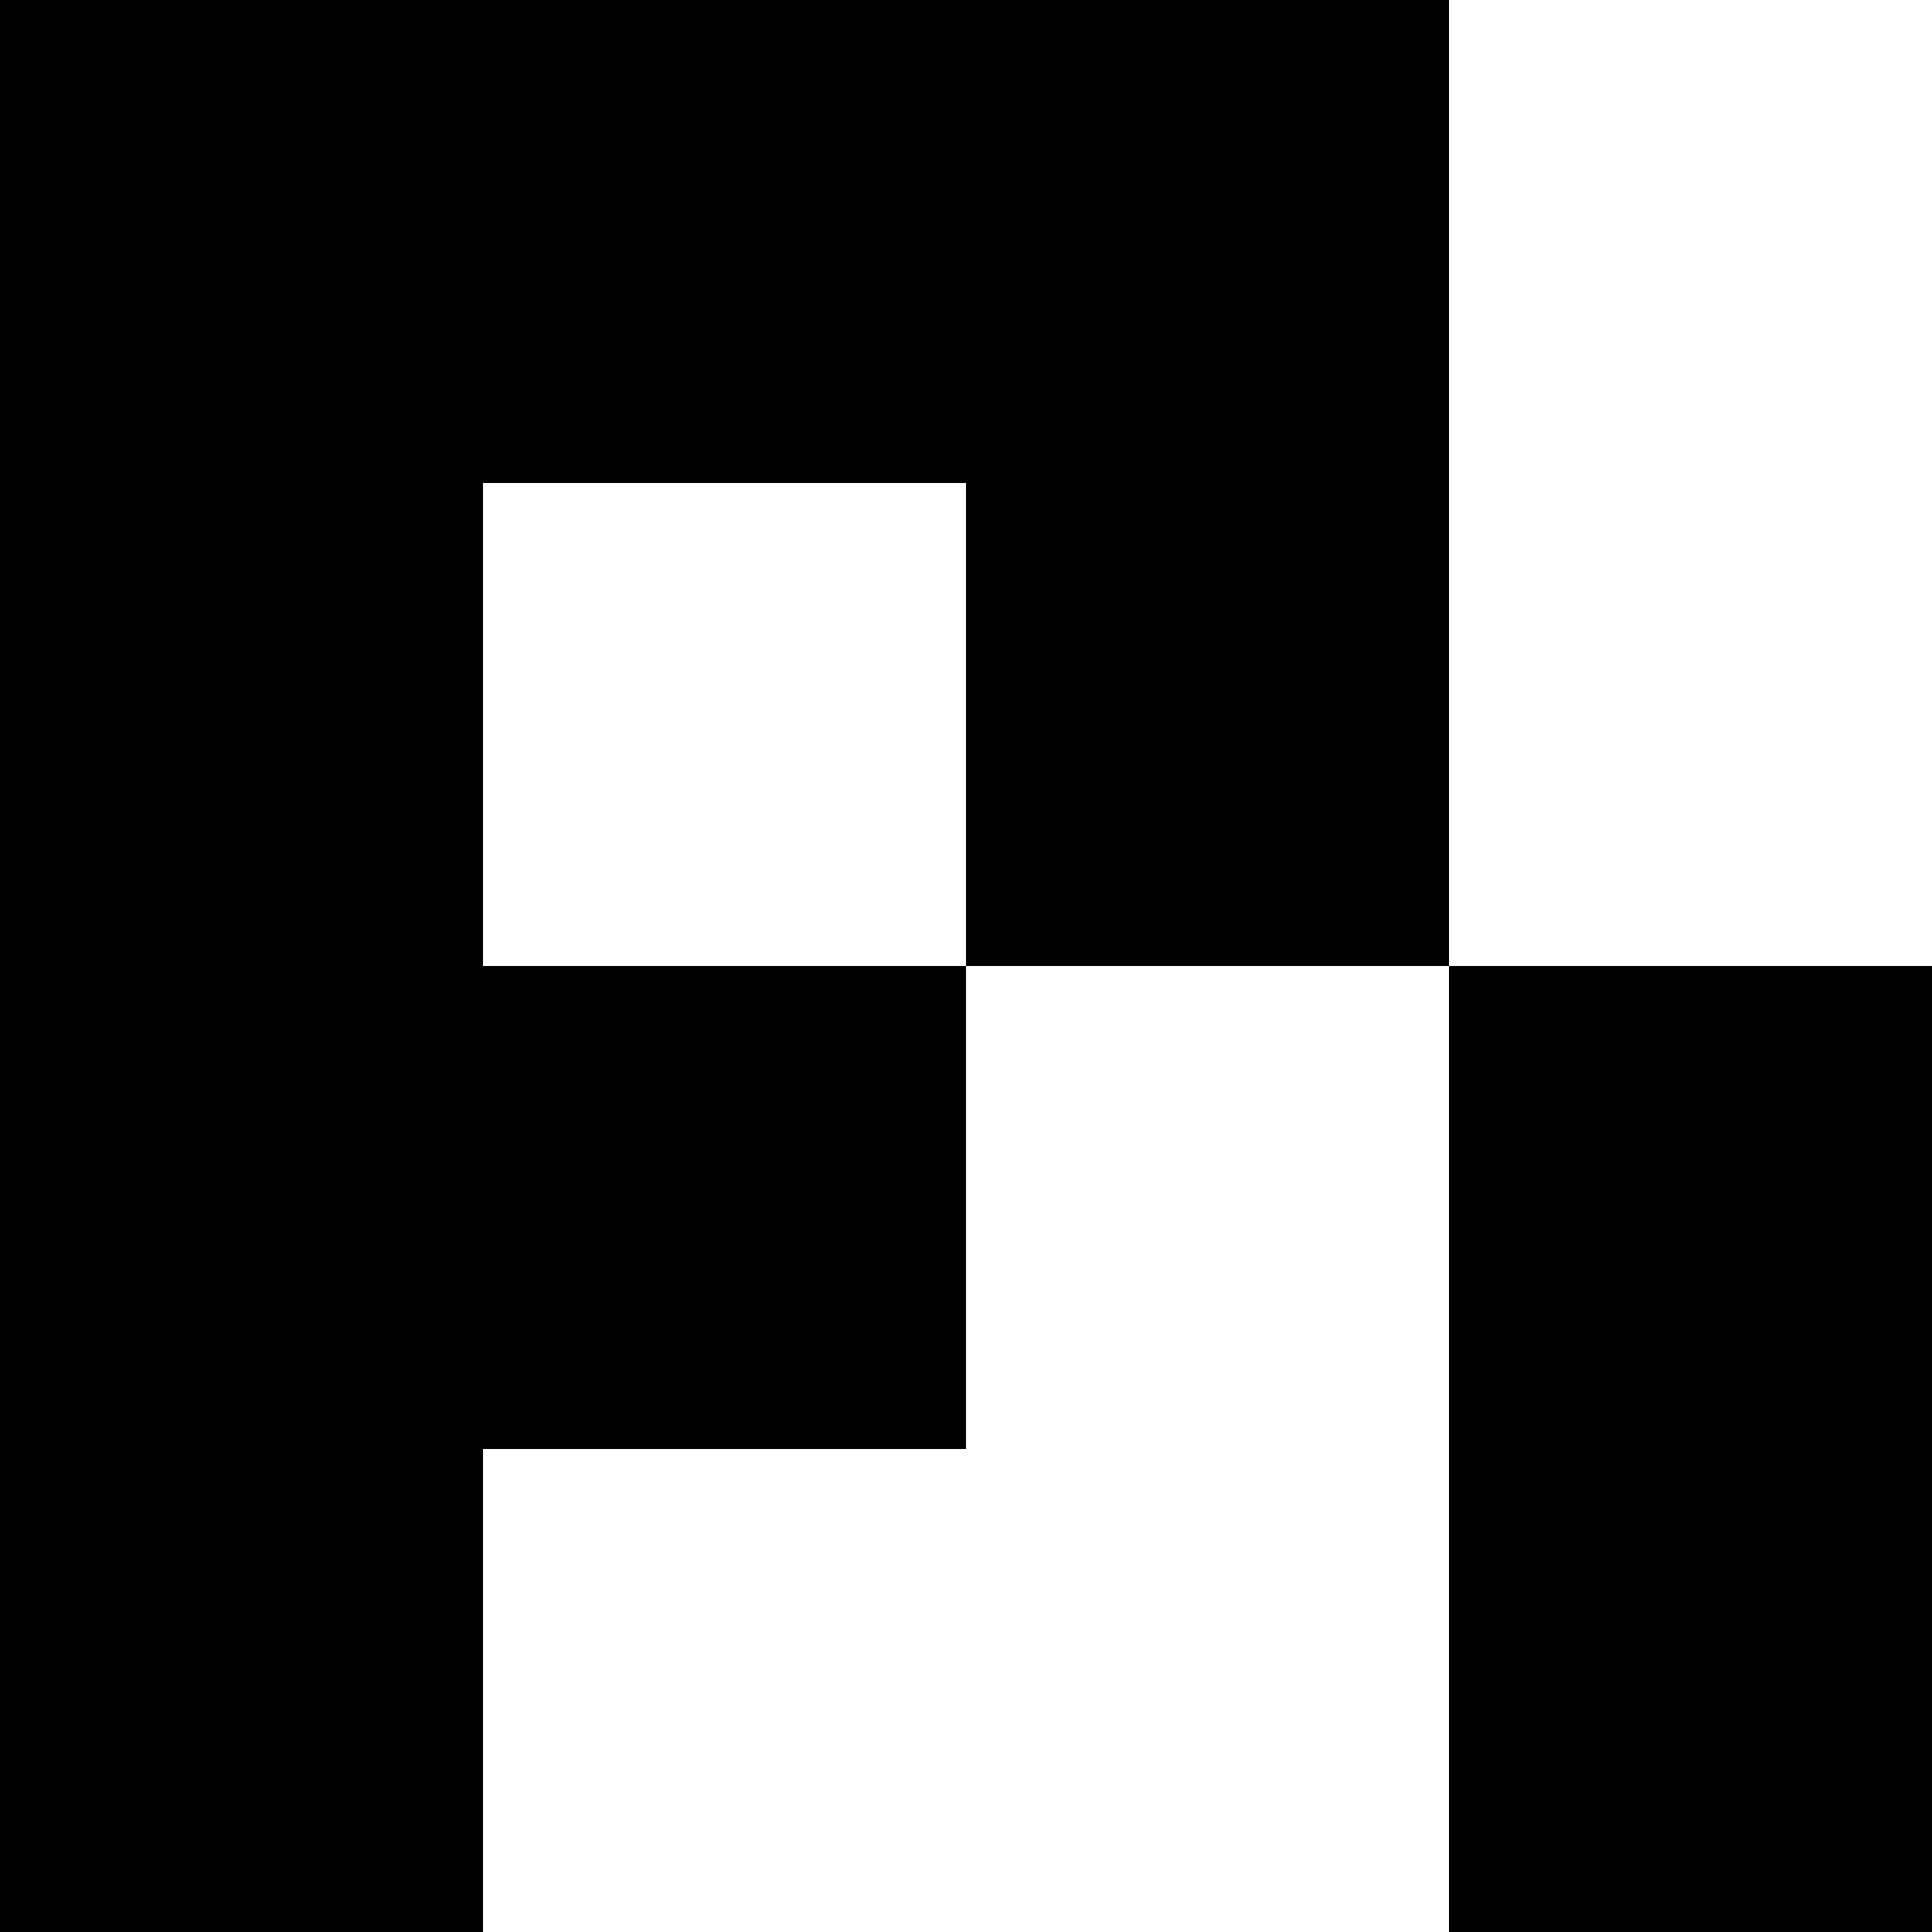
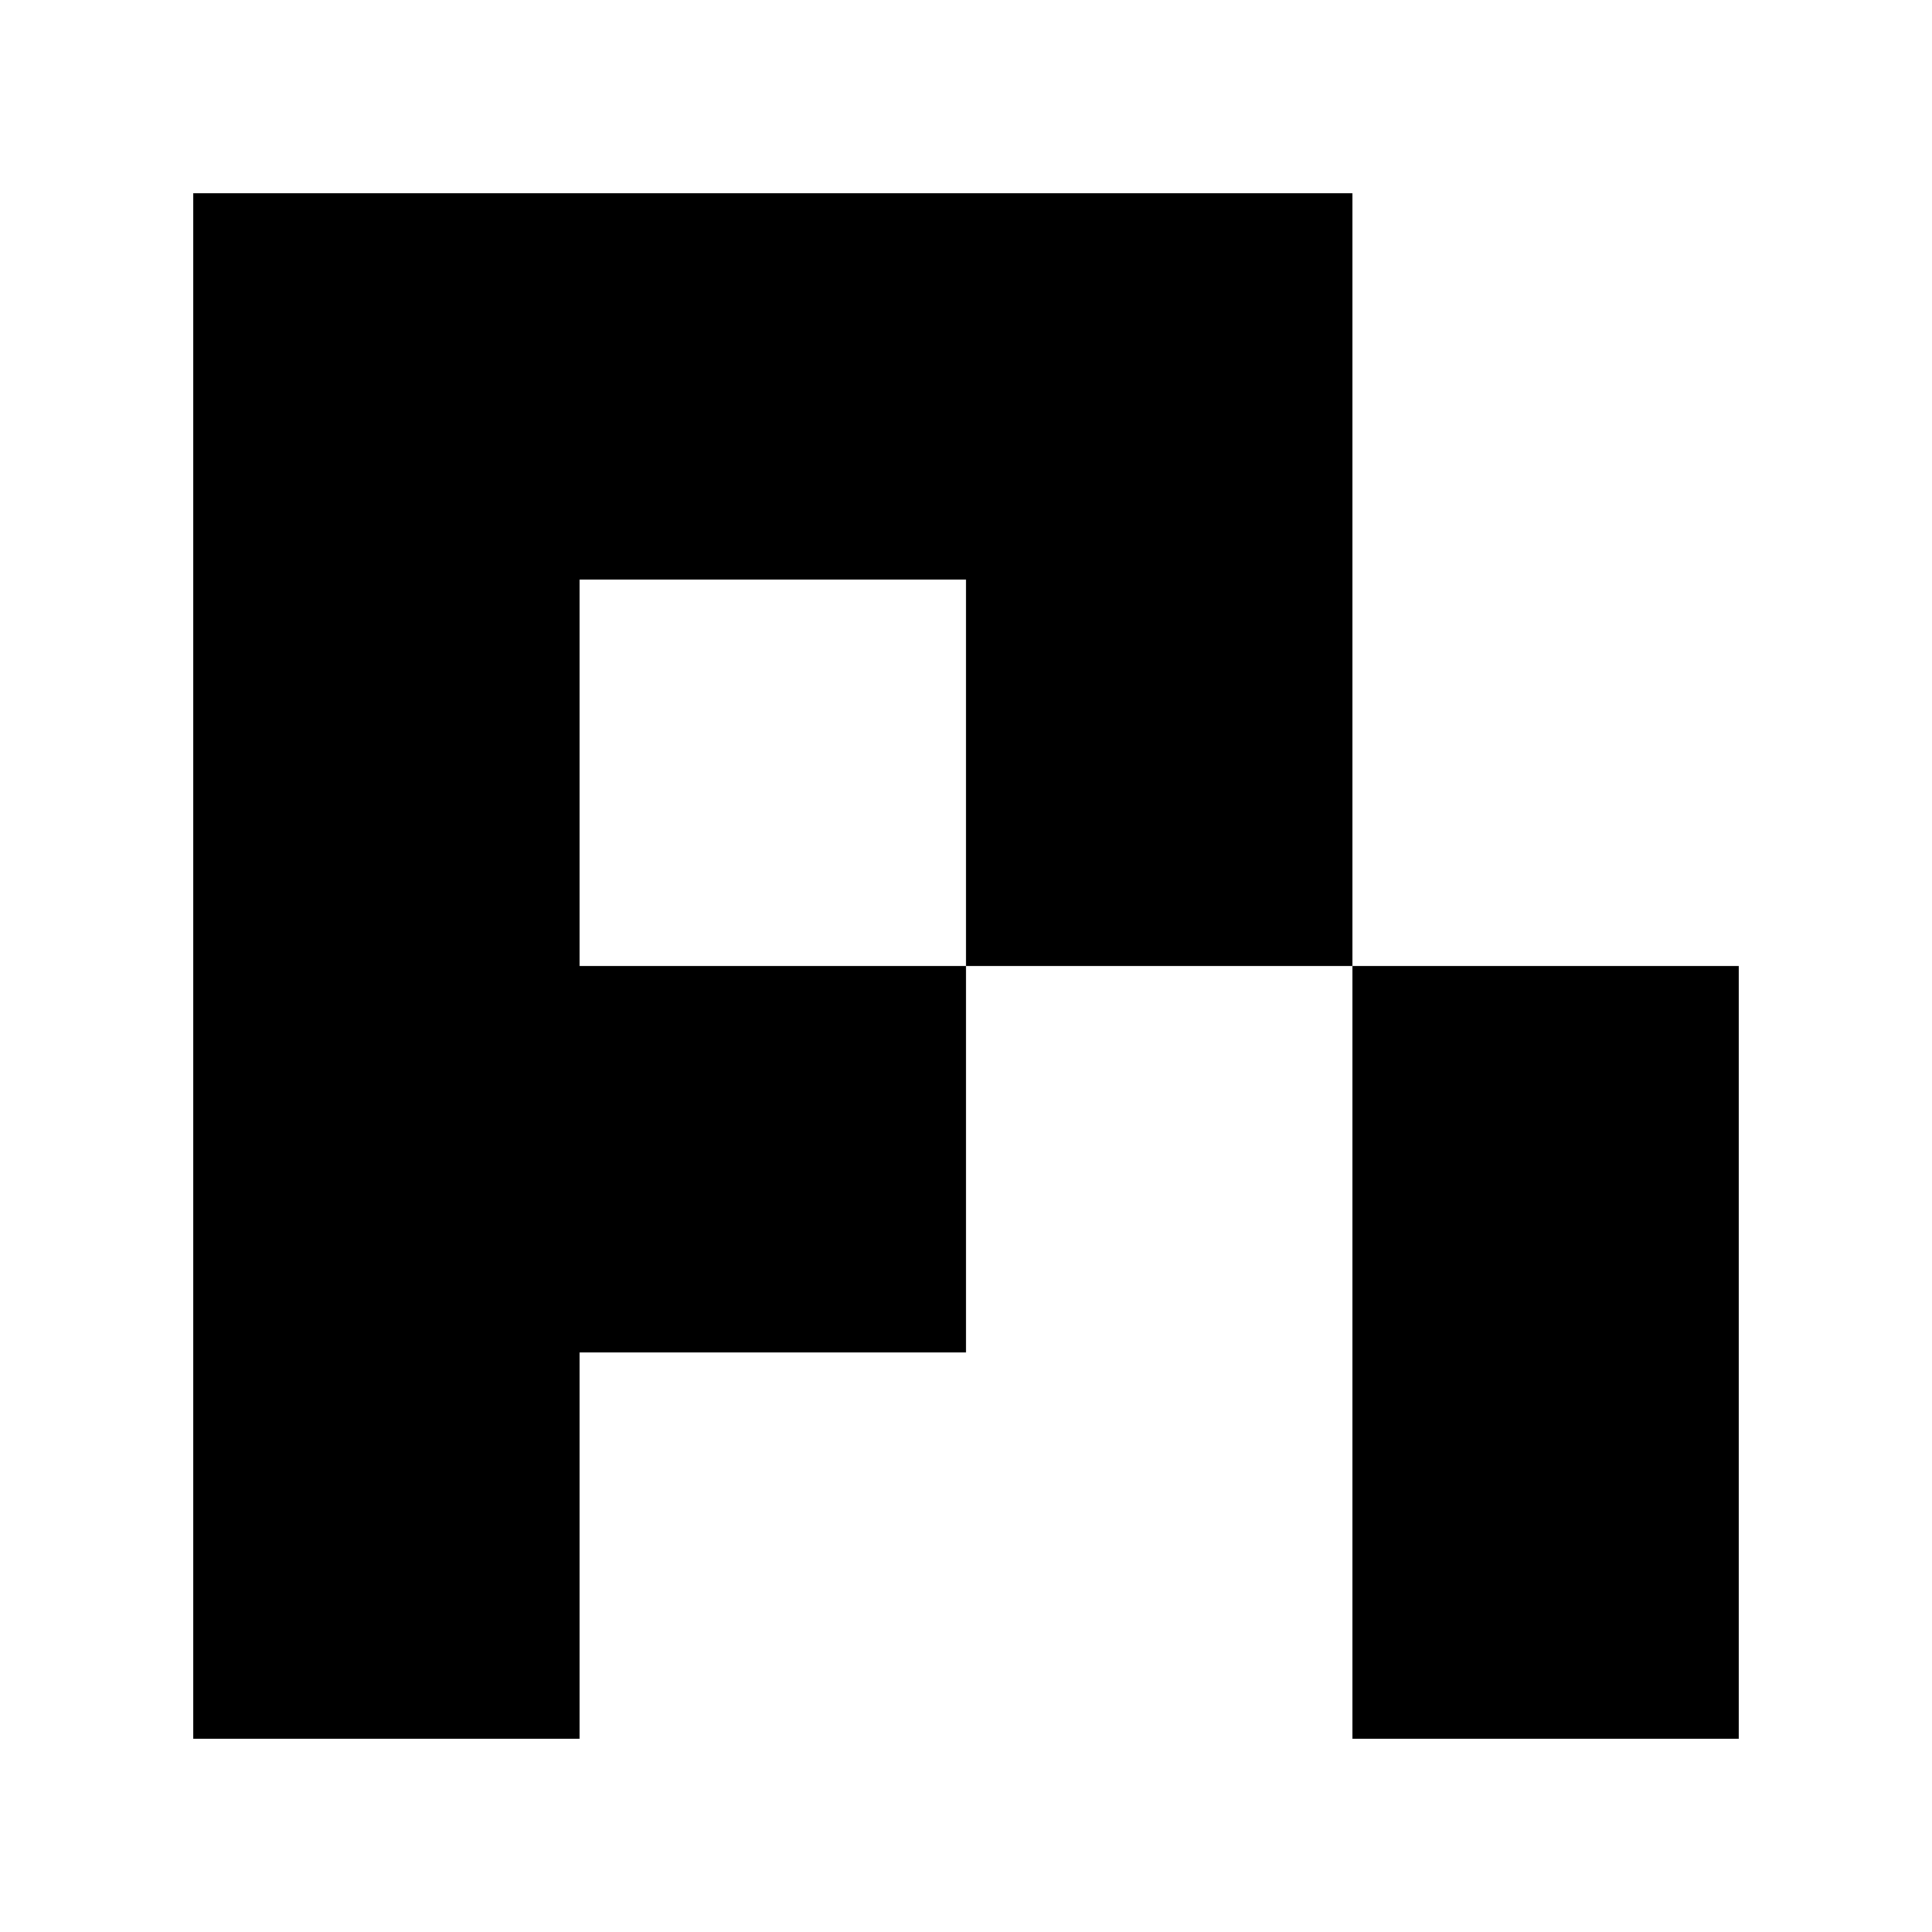
- <svg xmlns="http://www.w3.org/2000/svg" width="560" height="560" fill="none" viewBox="0 0 560 560">
+ <svg xmlns="http://www.w3.org/2000/svg" width="560" height="560" fill="none" viewBox="-70 -70 700 700">
  <path fill="#000" d="M420 280H280V140H0V0H420V280Z" />
  <path fill="#000" d="M560 560H420V280H560V560Z" />
  <path fill="#000" d="M140 560H0V140H140V280H280V420H140V560Z" />
</svg>
